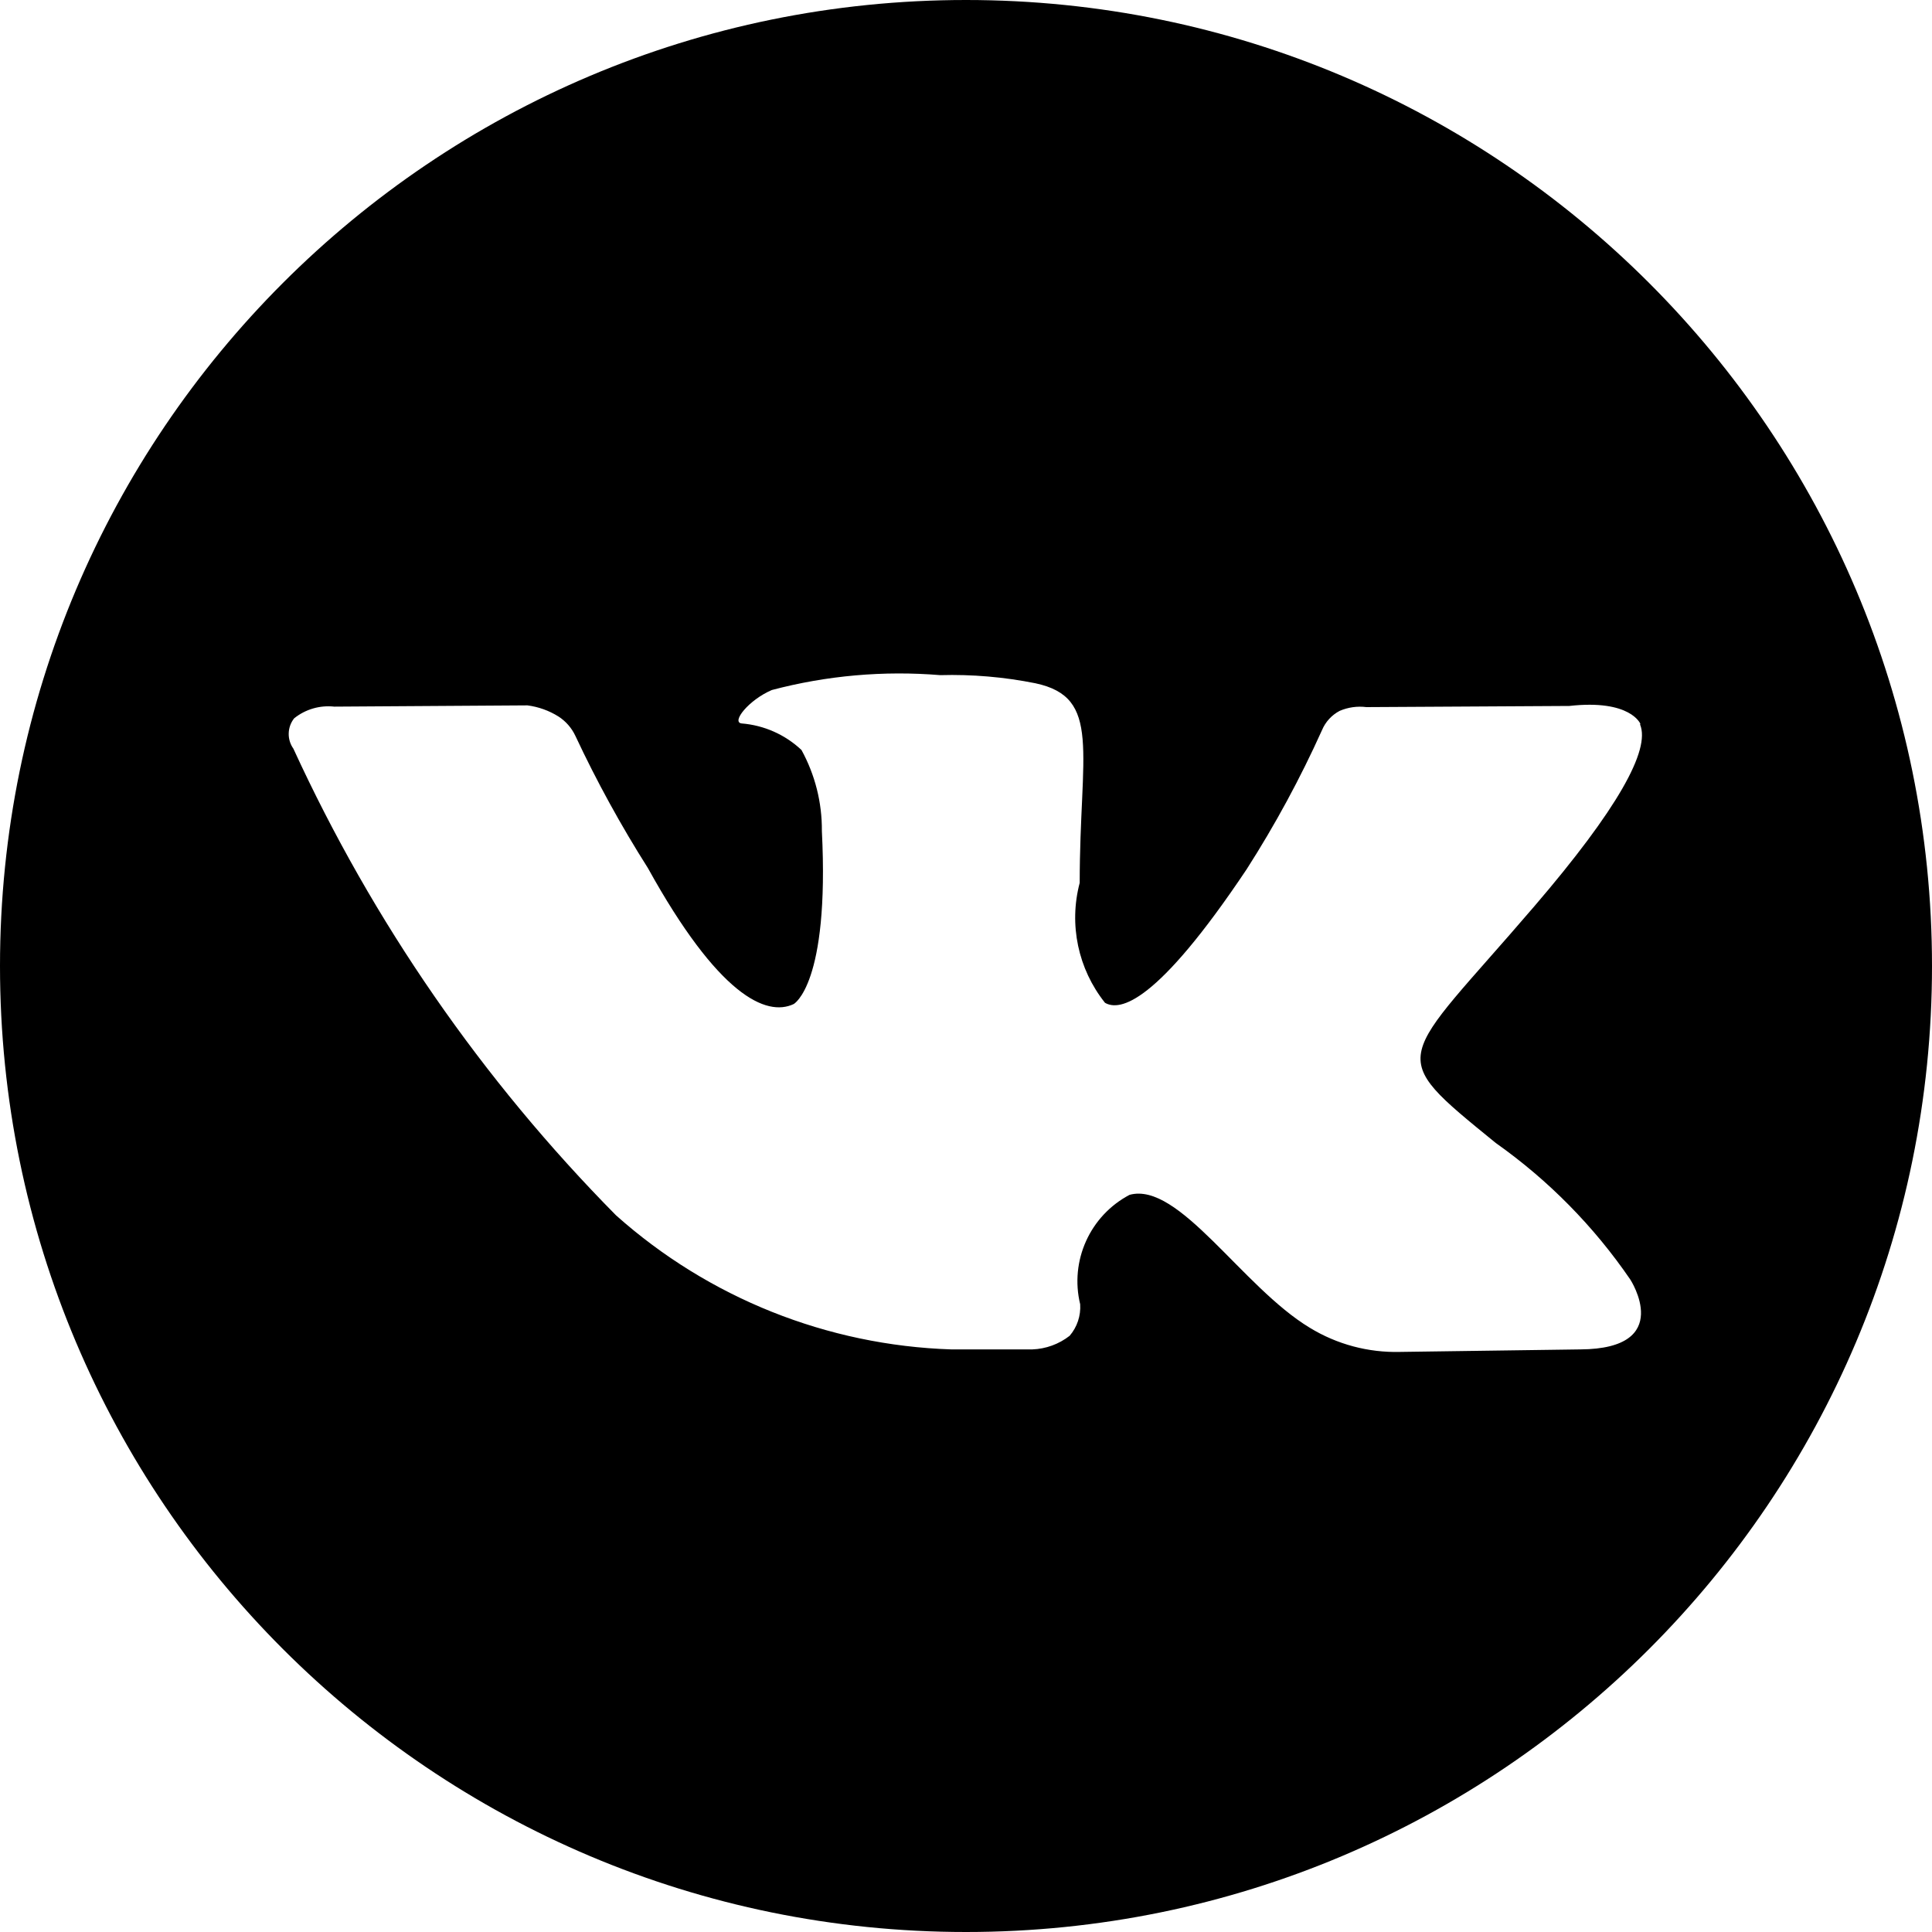
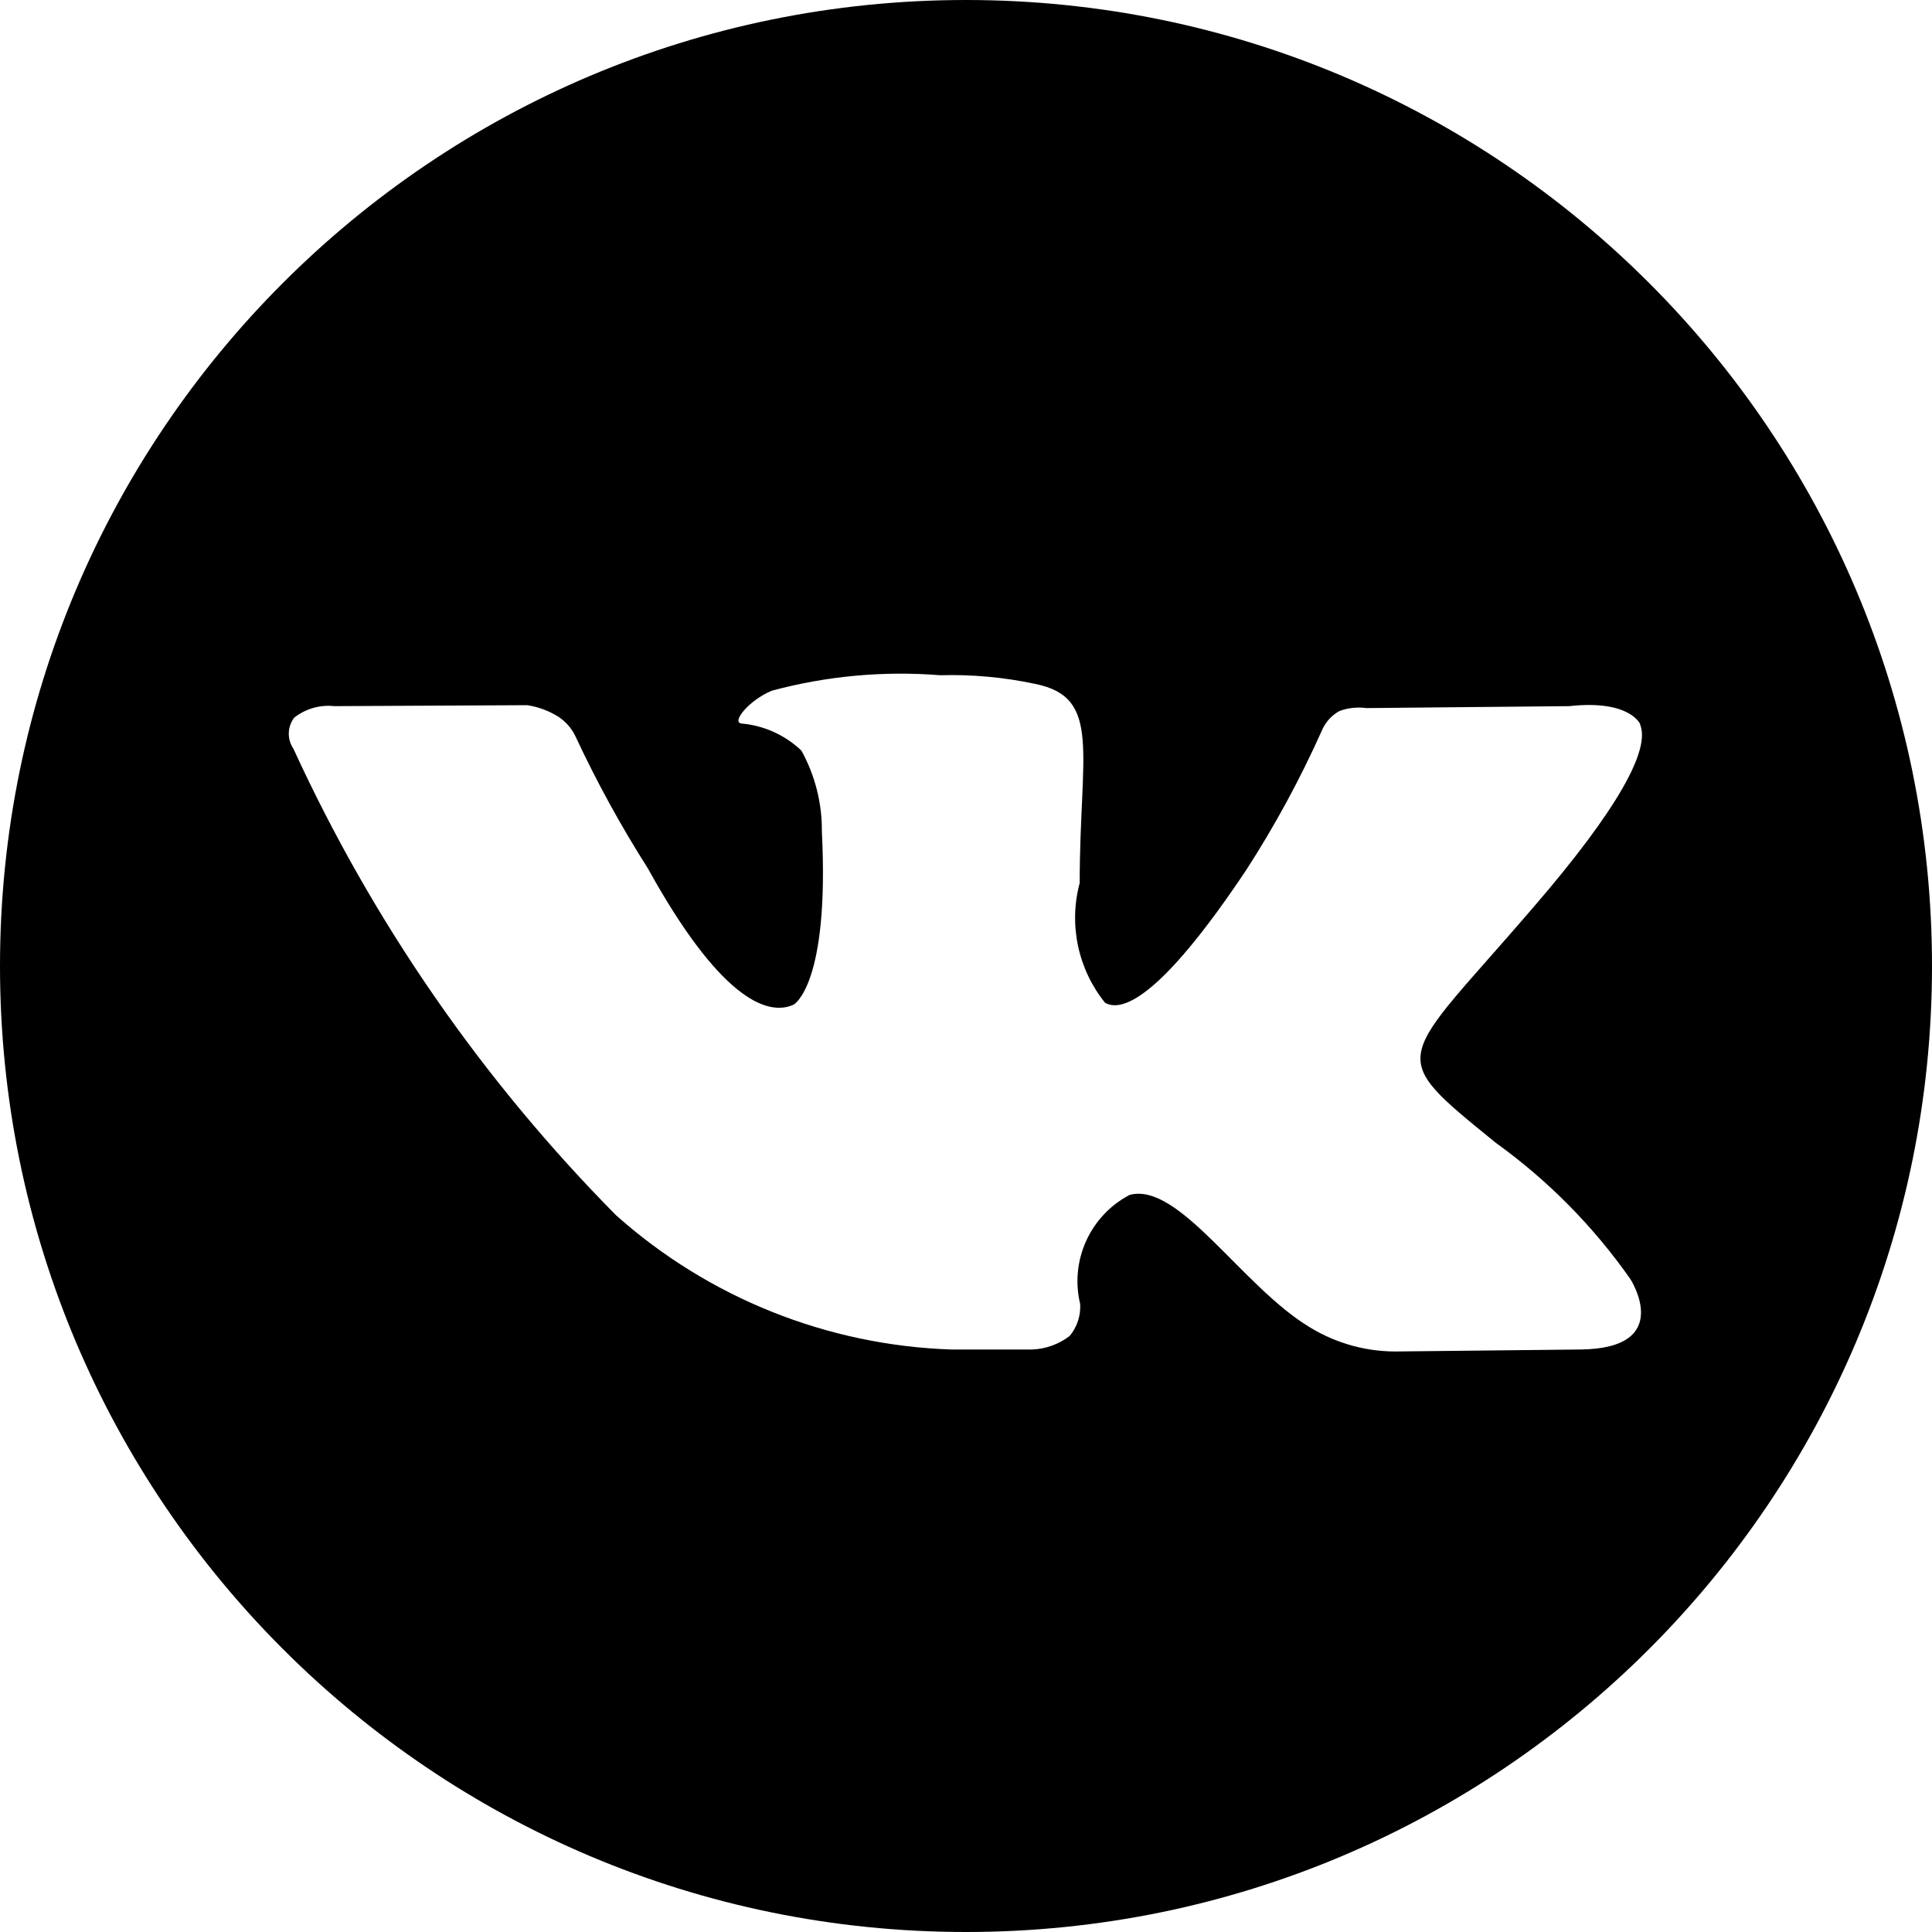
<svg xmlns="http://www.w3.org/2000/svg" width="20" height="20" viewBox="0 0 20 20">
  <defs>
    <style>
      .cls-1 {
        fill-rule: evenodd;
      }
    </style>
  </defs>
-   <path id="icon_vkontakte" class="cls-1" d="M366,920a10,10,0,1,1-10,10A10,10,0,0,1,366,920Zm6.978,7.5c0.109,0.262-.233.877-1.094,1.881-1.414,1.651-1.567,1.5-.4,2.451a5.606,5.606,0,0,1,1.393,1.414s0.467,0.717-.518.723l-1.866.026a1.708,1.708,0,0,1-.934-0.25c-0.7-.422-1.356-1.517-1.866-1.376a1.011,1.011,0,0,0-.511,1.133,0.456,0.456,0,0,1-.109.326,0.666,0.666,0,0,1-.387.141h-0.838a5.481,5.481,0,0,1-3.471-1.388,16.922,16.922,0,0,1-3.34-4.831,0.262,0.262,0,0,1,.008-0.314,0.565,0.565,0,0,1,.415-0.121l2-.013a0.8,0.8,0,0,1,.321.115,0.482,0.482,0,0,1,.175.2,12.287,12.287,0,0,0,.751,1.369c0.729,1.318,1.225,1.542,1.509,1.408,0,0,.372-0.2.292-1.792a1.713,1.713,0,0,0-.211-0.838,1.023,1.023,0,0,0-.62-0.275c-0.109-.013.073-0.243,0.313-0.346a5.162,5.162,0,0,1,1.743-.154,4.4,4.4,0,0,1,.985.084c0.692,0.147.459,0.71,0.459,2.066a1.413,1.413,0,0,0,.262,1.242c0.154,0.089.533,0.013,1.466-1.382a11.215,11.215,0,0,0,.78-1.44,0.4,0.4,0,0,1,.183-0.2,0.531,0.531,0,0,1,.277-0.039l2.1-.012c0.634-.071.736,0.185,0.736,0.185h0Z" transform="translate(-356 -920)" />
+   <path id="icon_vkontakte" class="cls-1" d="M149,2291a10,10,0,1,1-10,10A10,10,0,0,1,149,2291Zm6.978,7.5c0.109,0.26-.233.88-1.094,1.88-1.415,1.65-1.568,1.5-.4,2.45a5.929,5.929,0,0,1,1.393,1.41s0.467,0.72-.518.73l-1.866.02a1.7,1.7,0,0,1-.934-0.25c-0.7-.42-1.356-1.51-1.866-1.37a1.009,1.009,0,0,0-.511,1.13,0.474,0.474,0,0,1-.109.33,0.682,0.682,0,0,1-.387.14h-0.838a5.49,5.49,0,0,1-3.471-1.39,16.867,16.867,0,0,1-3.34-4.83,0.275,0.275,0,0,1,.008-0.32,0.568,0.568,0,0,1,.415-0.12l2-.01a0.855,0.855,0,0,1,.321.12,0.5,0.5,0,0,1,.175.2,11.932,11.932,0,0,0,.751,1.37c0.729,1.32,1.225,1.54,1.509,1.41,0,0,.372-0.2.292-1.79a1.7,1.7,0,0,0-.212-0.84,1.029,1.029,0,0,0-.619-0.28c-0.11-.01.073-0.24,0.313-0.34a5.132,5.132,0,0,1,1.743-.16,4.137,4.137,0,0,1,.984.09c0.693,0.14.46,0.71,0.46,2.06a1.4,1.4,0,0,0,.262,1.24c0.153,0.09.533,0.02,1.466-1.38a10.74,10.74,0,0,0,.78-1.44,0.414,0.414,0,0,1,.182-0.2,0.583,0.583,0,0,1,.277-0.03l2.1-.02c0.635-.07.737,0.19,0.737,0.19h0Z" transform="translate(-139 -2291)" />
</svg>
